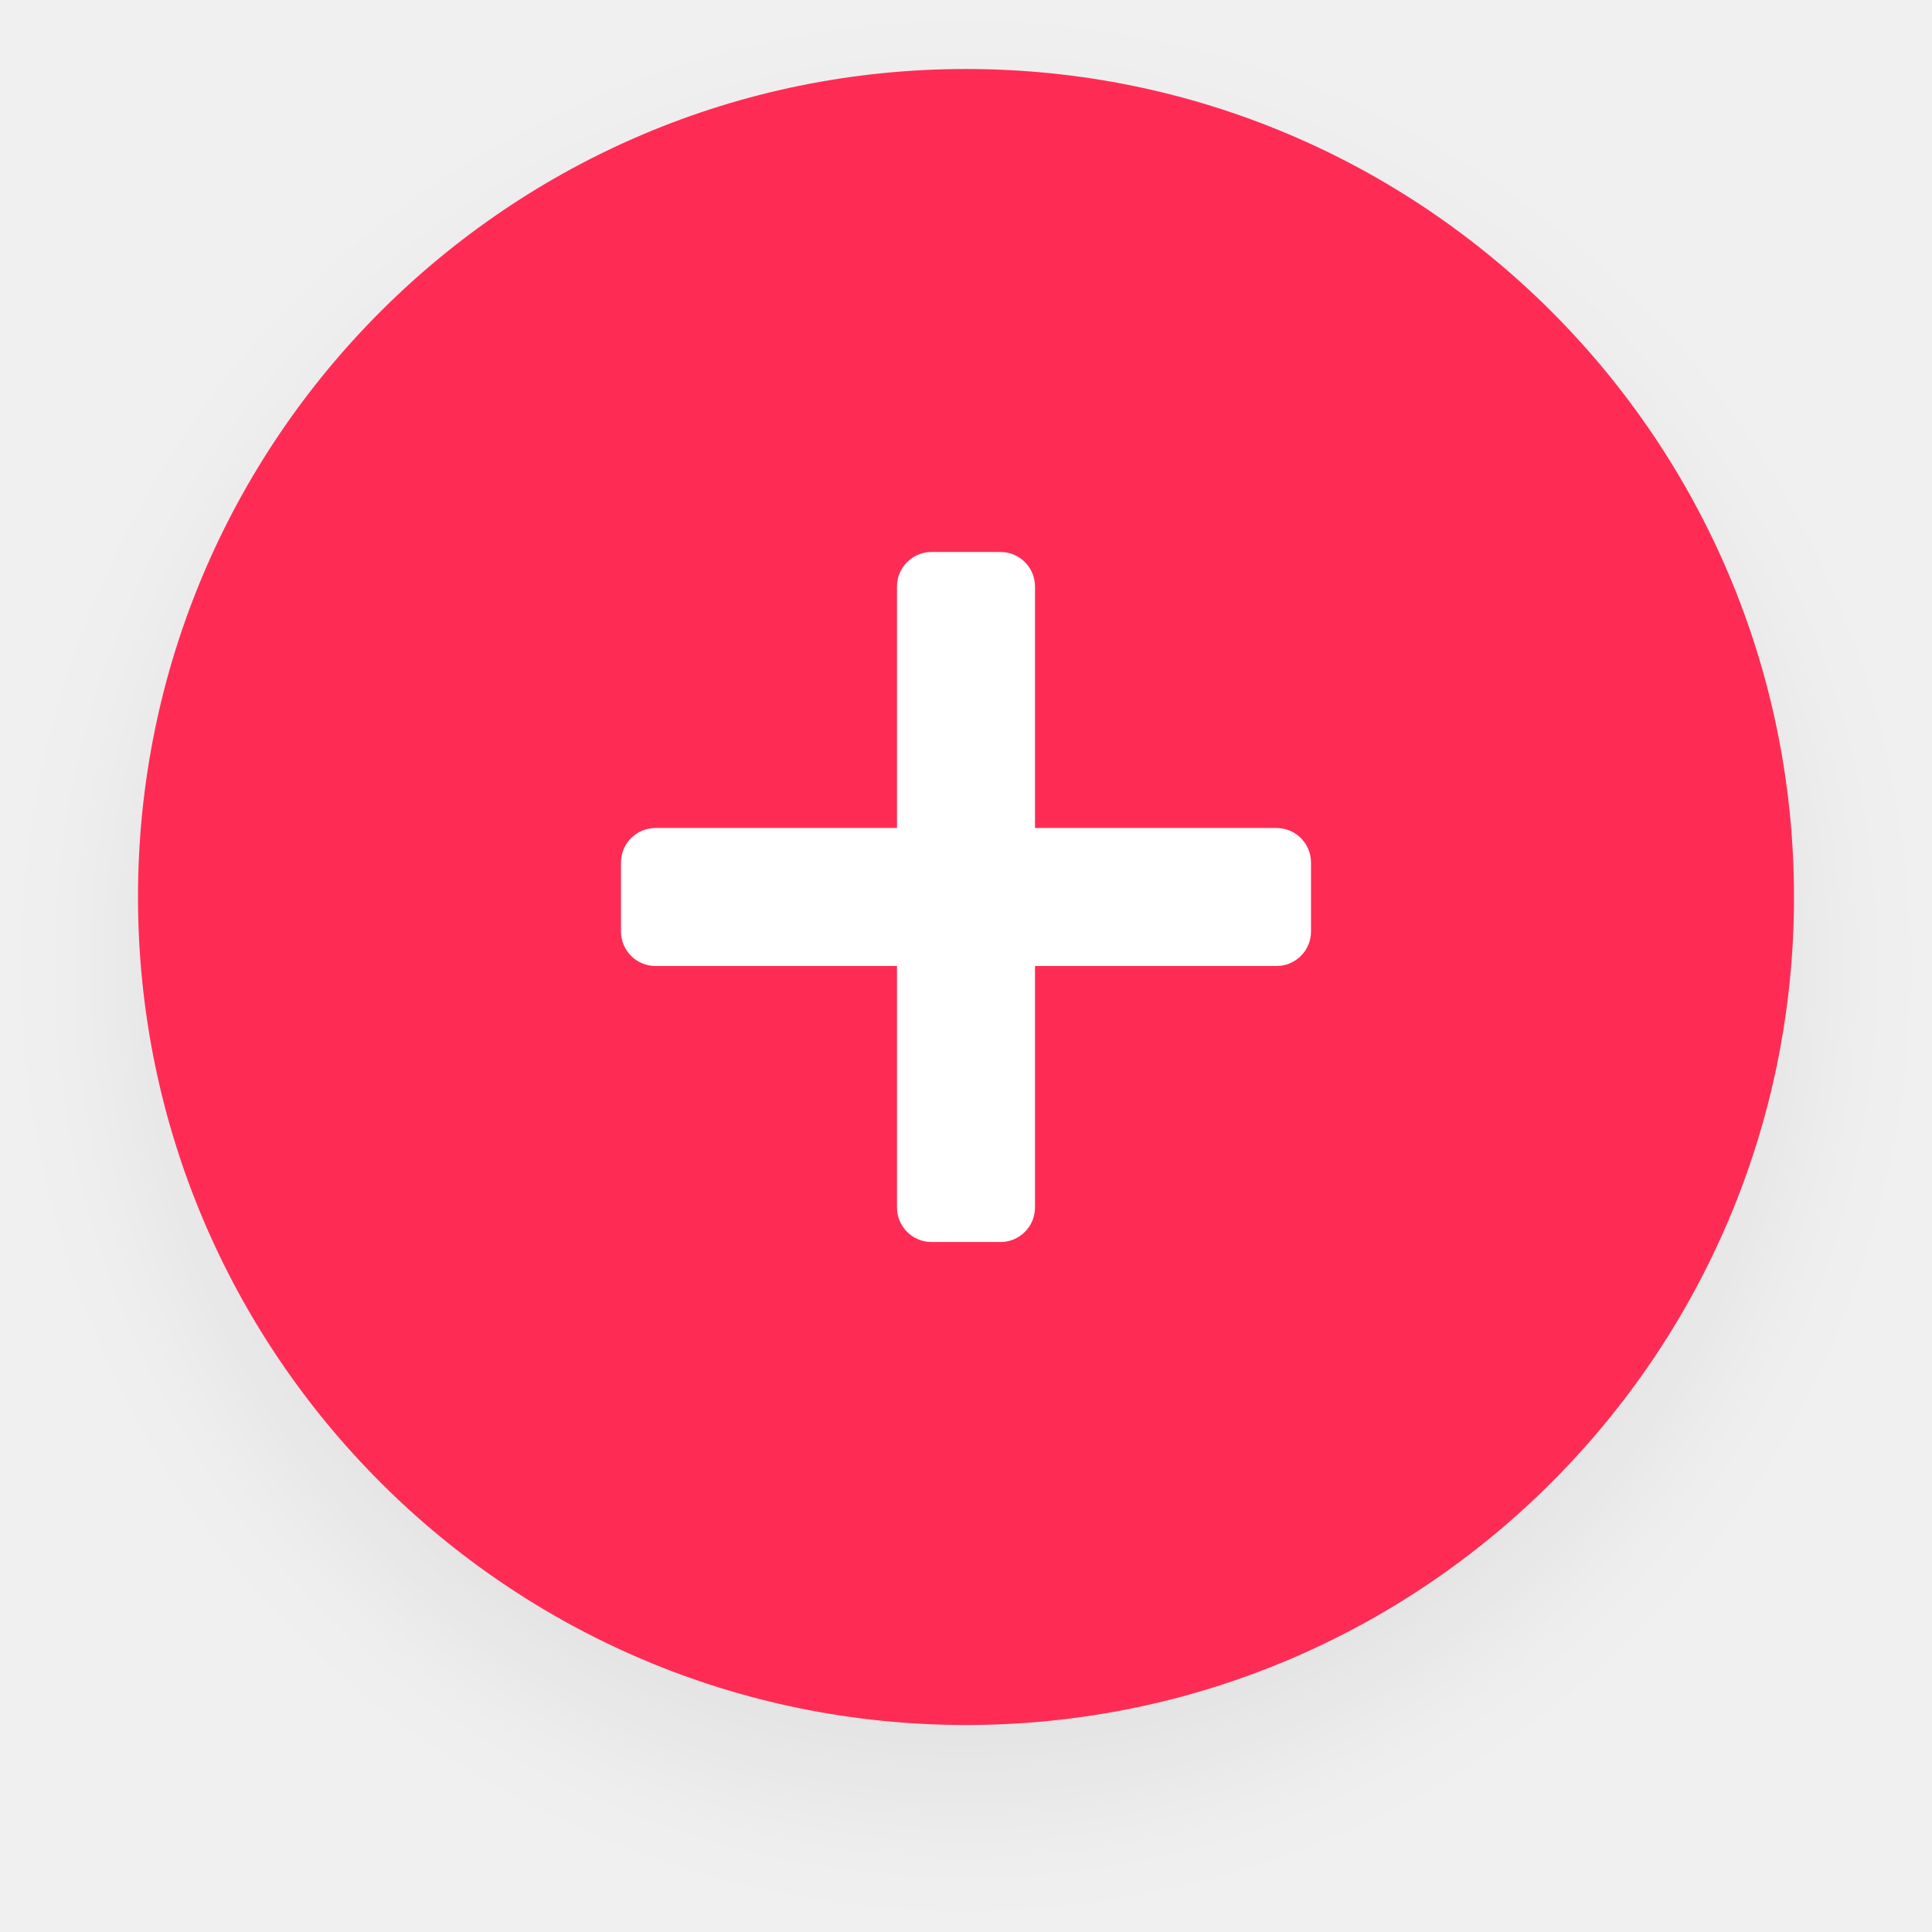
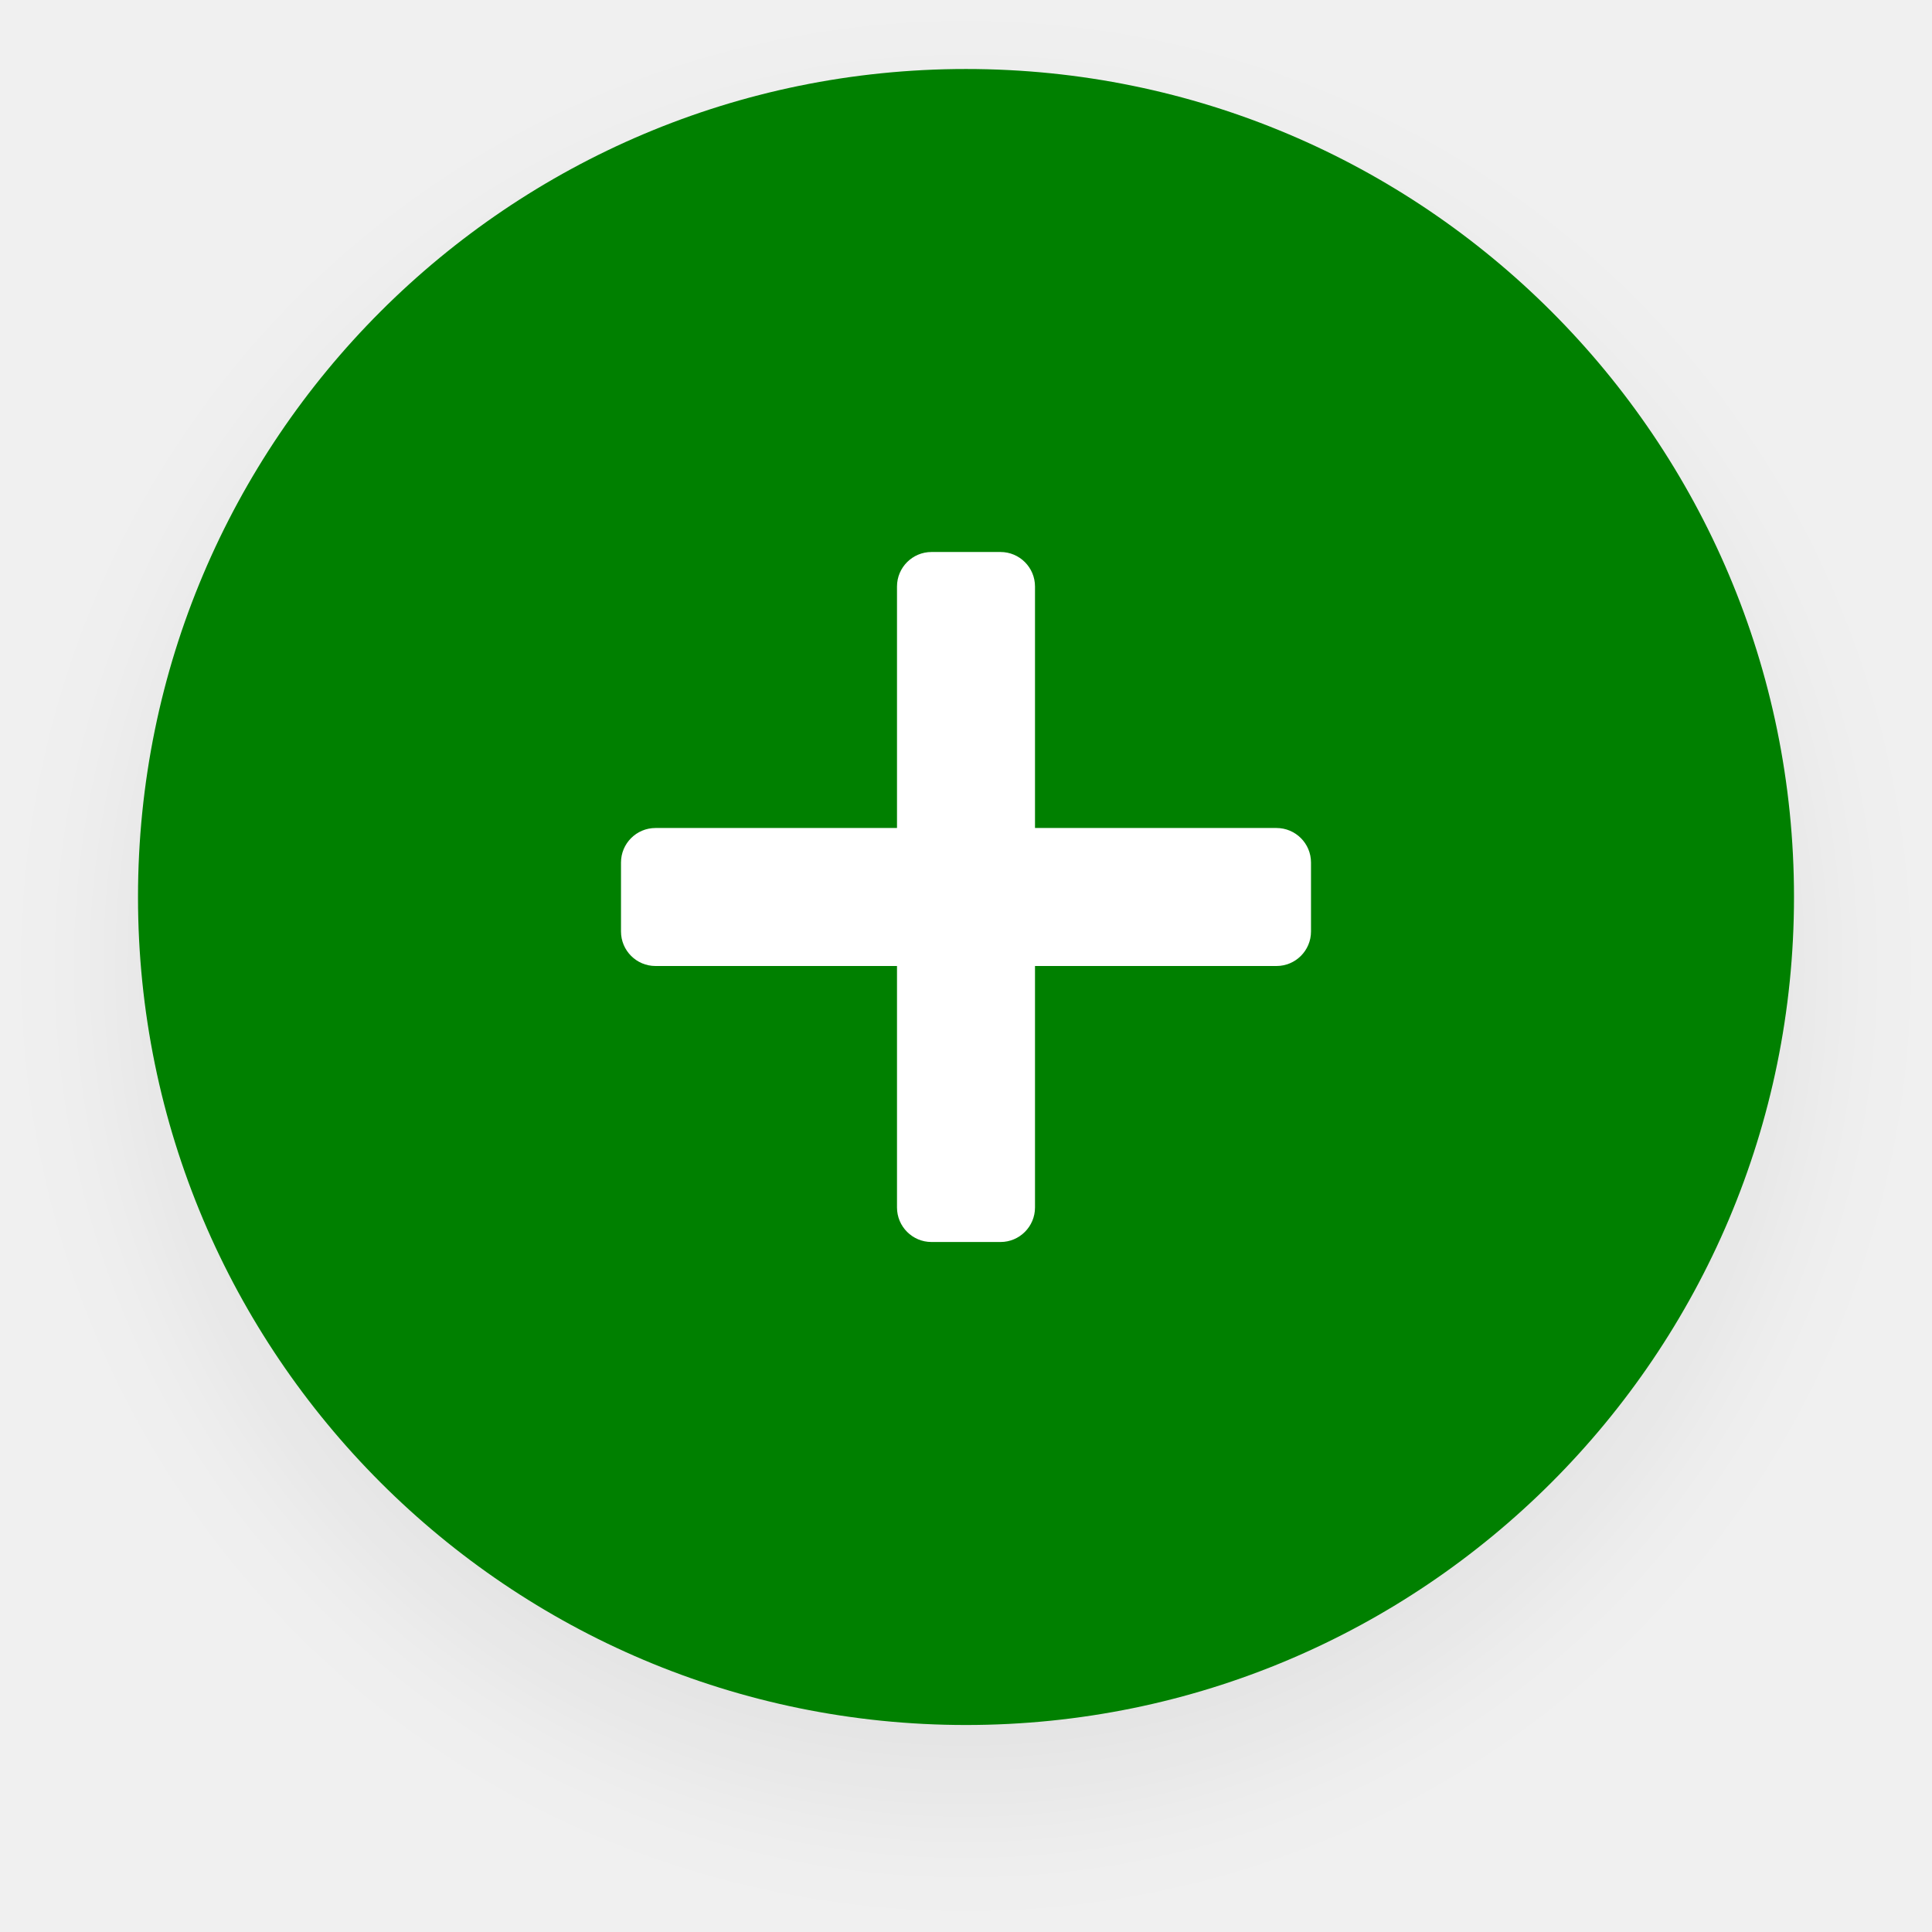
<svg xmlns="http://www.w3.org/2000/svg" width="28" data-e2e="" height="28" viewBox="0 0 28 28" fill="none">
  <g filter="url(#RedPlusCircleColor_filter0_d)">
-     <path fill-rule="evenodd" clip-rule="evenodd" d="M14 25C20.627 25 26 19.627 26 13C26 6.373 20.627 1 14 1C7.373 1 2 6.373 2 13C2 19.627 7.373 25 14 25Z" fill="#FE2C55" />
+     <path fill-rule="evenodd" clip-rule="evenodd" d="M14 25C20.627 25 26 19.627 26 13C26 6.373 20.627 1 14 1C7.373 1 2 6.373 2 13C2 19.627 7.373 25 14 25Z" fill="#008000" />
  </g>
  <path d="M9.5 14C9.224 14 9 13.776 9 13.5V12.5C9 12.224 9.224 12 9.5 12H18.5C18.776 12 19 12.224 19 12.5V13.5C19 13.776 18.776 14 18.5 14H9.5Z" fill="white" />
  <path d="M13 8.5C13 8.224 13.224 8 13.5 8H14.5C14.776 8 15 8.224 15 8.5V17.5C15 17.776 14.776 18 14.5 18H13.5C13.224 18 13 17.776 13 17.5V8.5Z" fill="white" />
  <defs>
    <filter id="RedPlusCircleColor_filter0_d" x="0" y="0" width="28" height="28" filterUnits="userSpaceOnUse" color-interpolation-filters="sRGB">
      <feFlood flood-opacity="0" result="BackgroundImageFix" />
      <feColorMatrix in="SourceAlpha" type="matrix" values="0 0 0 0 0 0 0 0 0 0 0 0 0 0 0 0 0 0 127 0" />
      <feOffset dy="1" />
      <feGaussianBlur stdDeviation="1" />
      <feColorMatrix type="matrix" values="0 0 0 0 0 0 0 0 0 0 0 0 0 0 0 0 0 0 0.06 0" />
      <feBlend mode="normal" in2="BackgroundImageFix" result="effect1_dropShadow" />
      <feBlend mode="normal" in="SourceGraphic" in2="effect1_dropShadow" result="shape" />
    </filter>
  </defs>
</svg>
